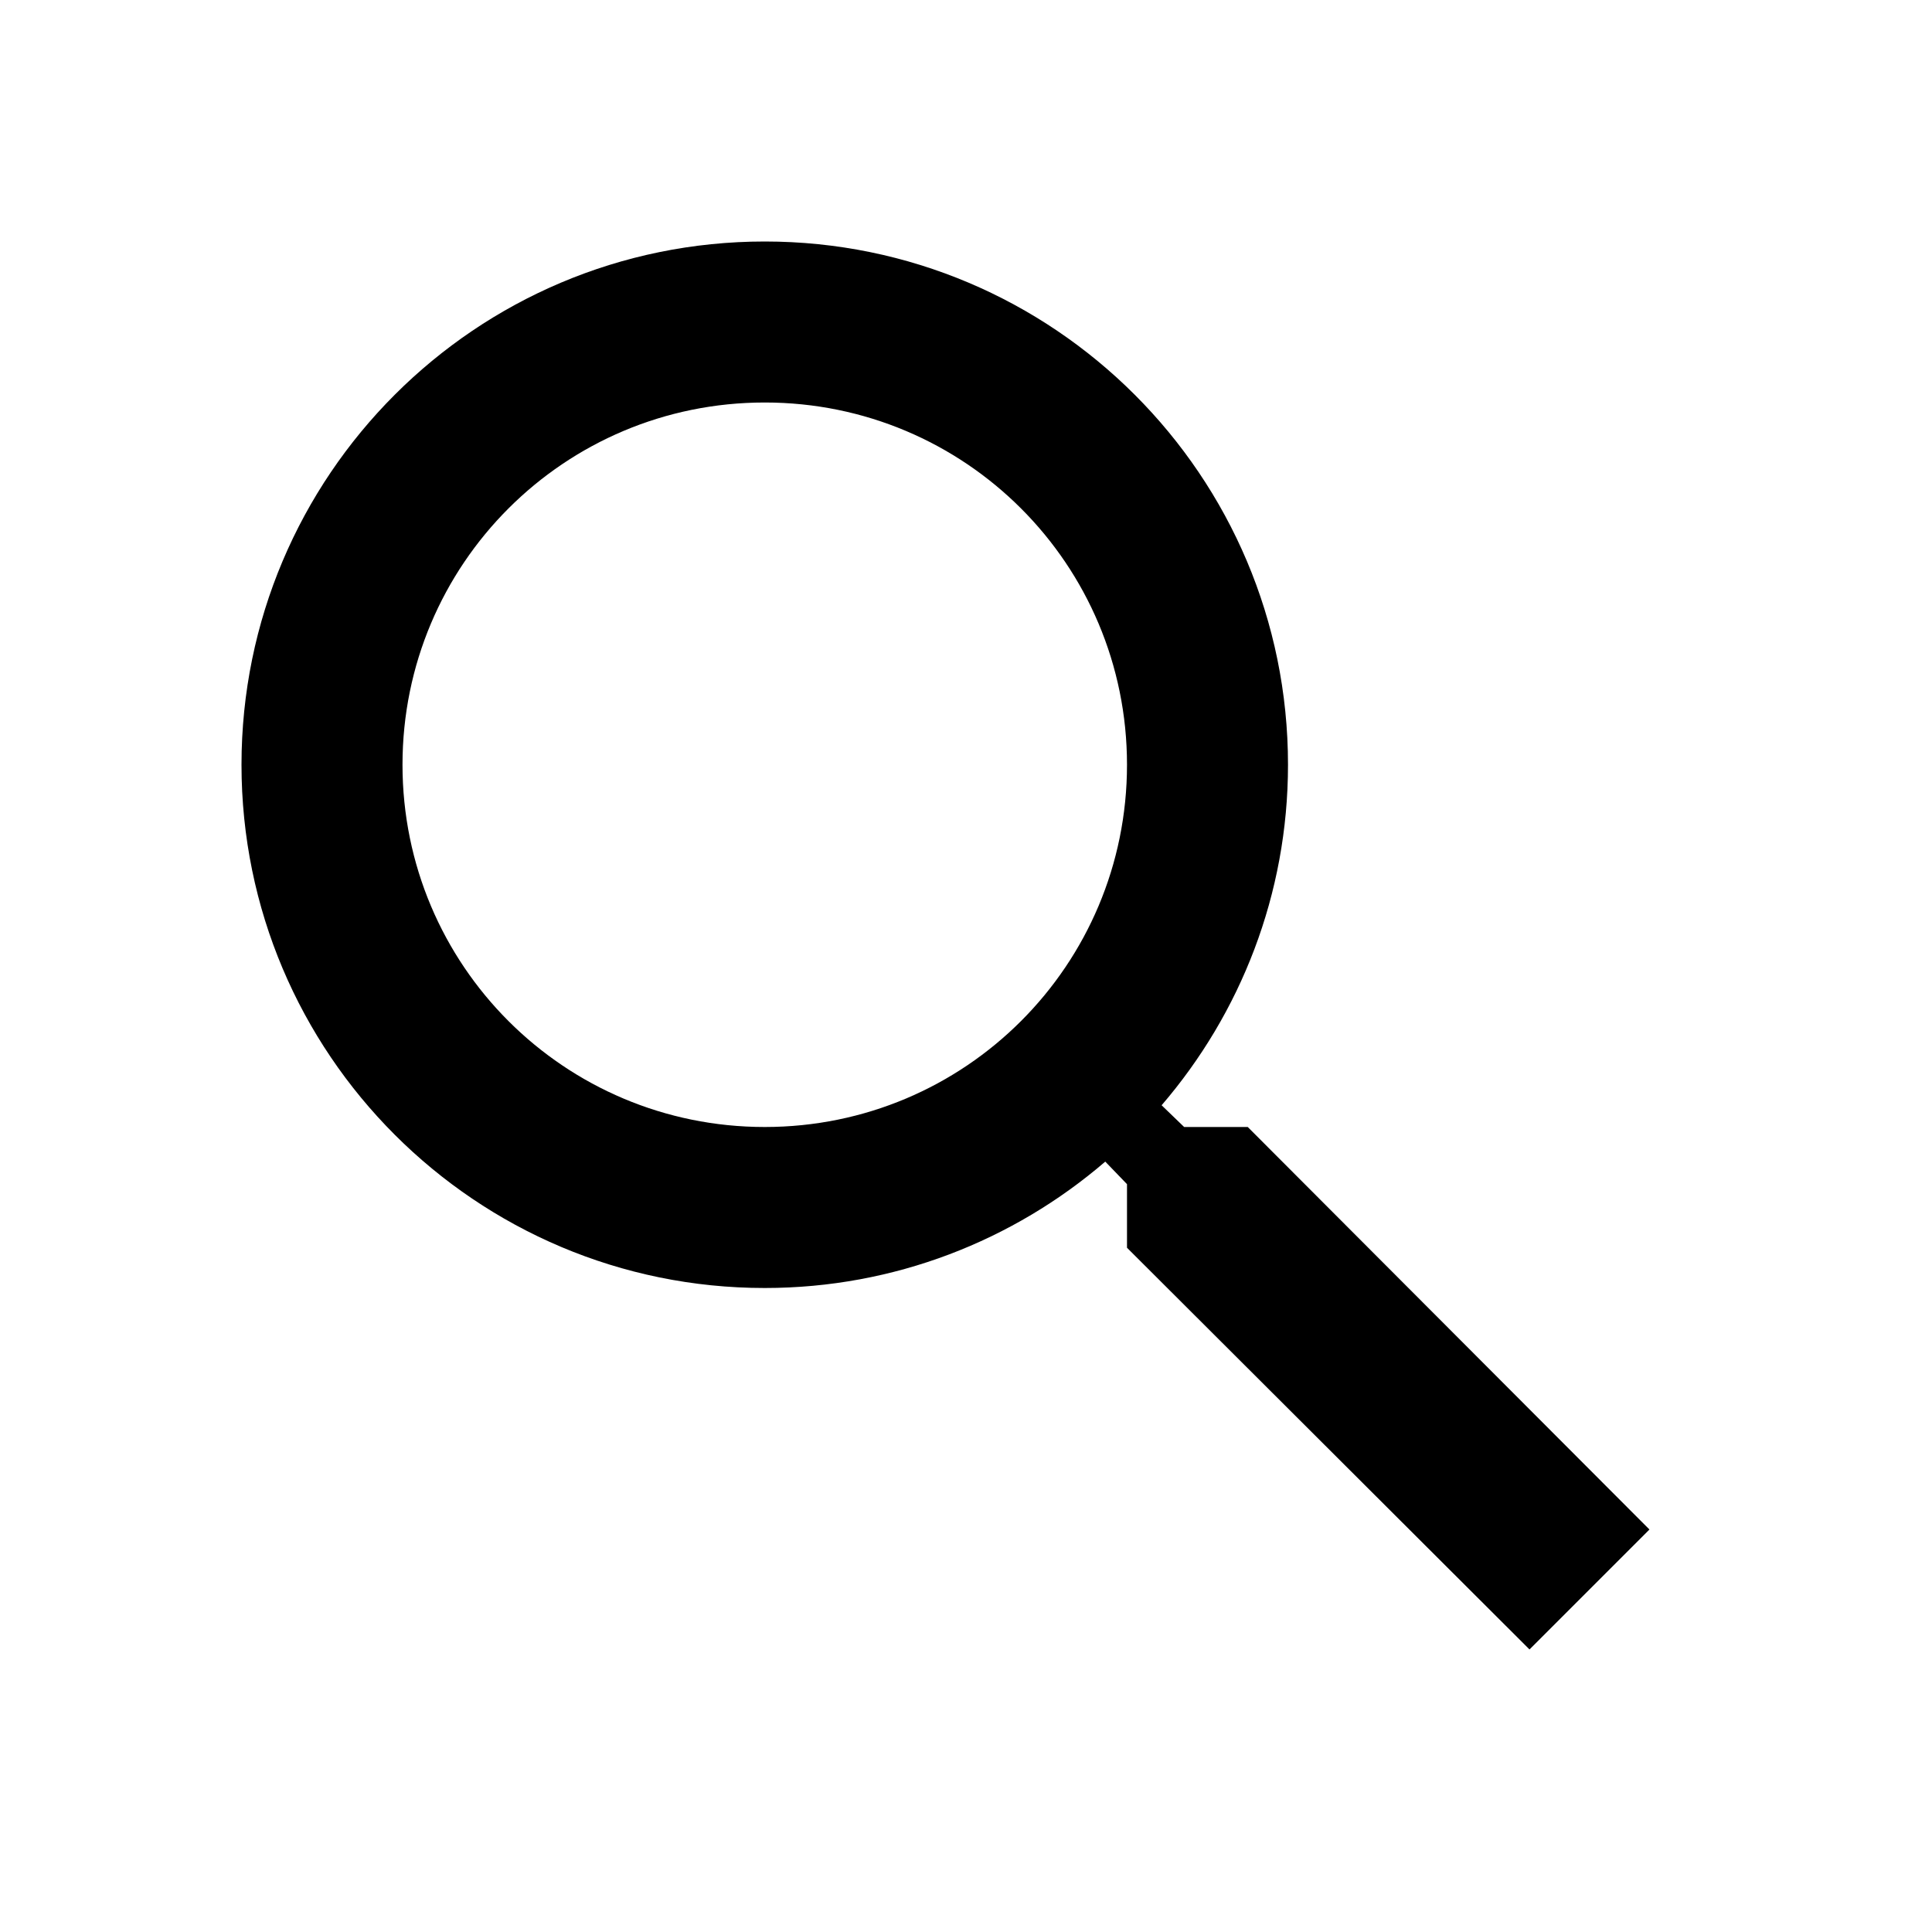
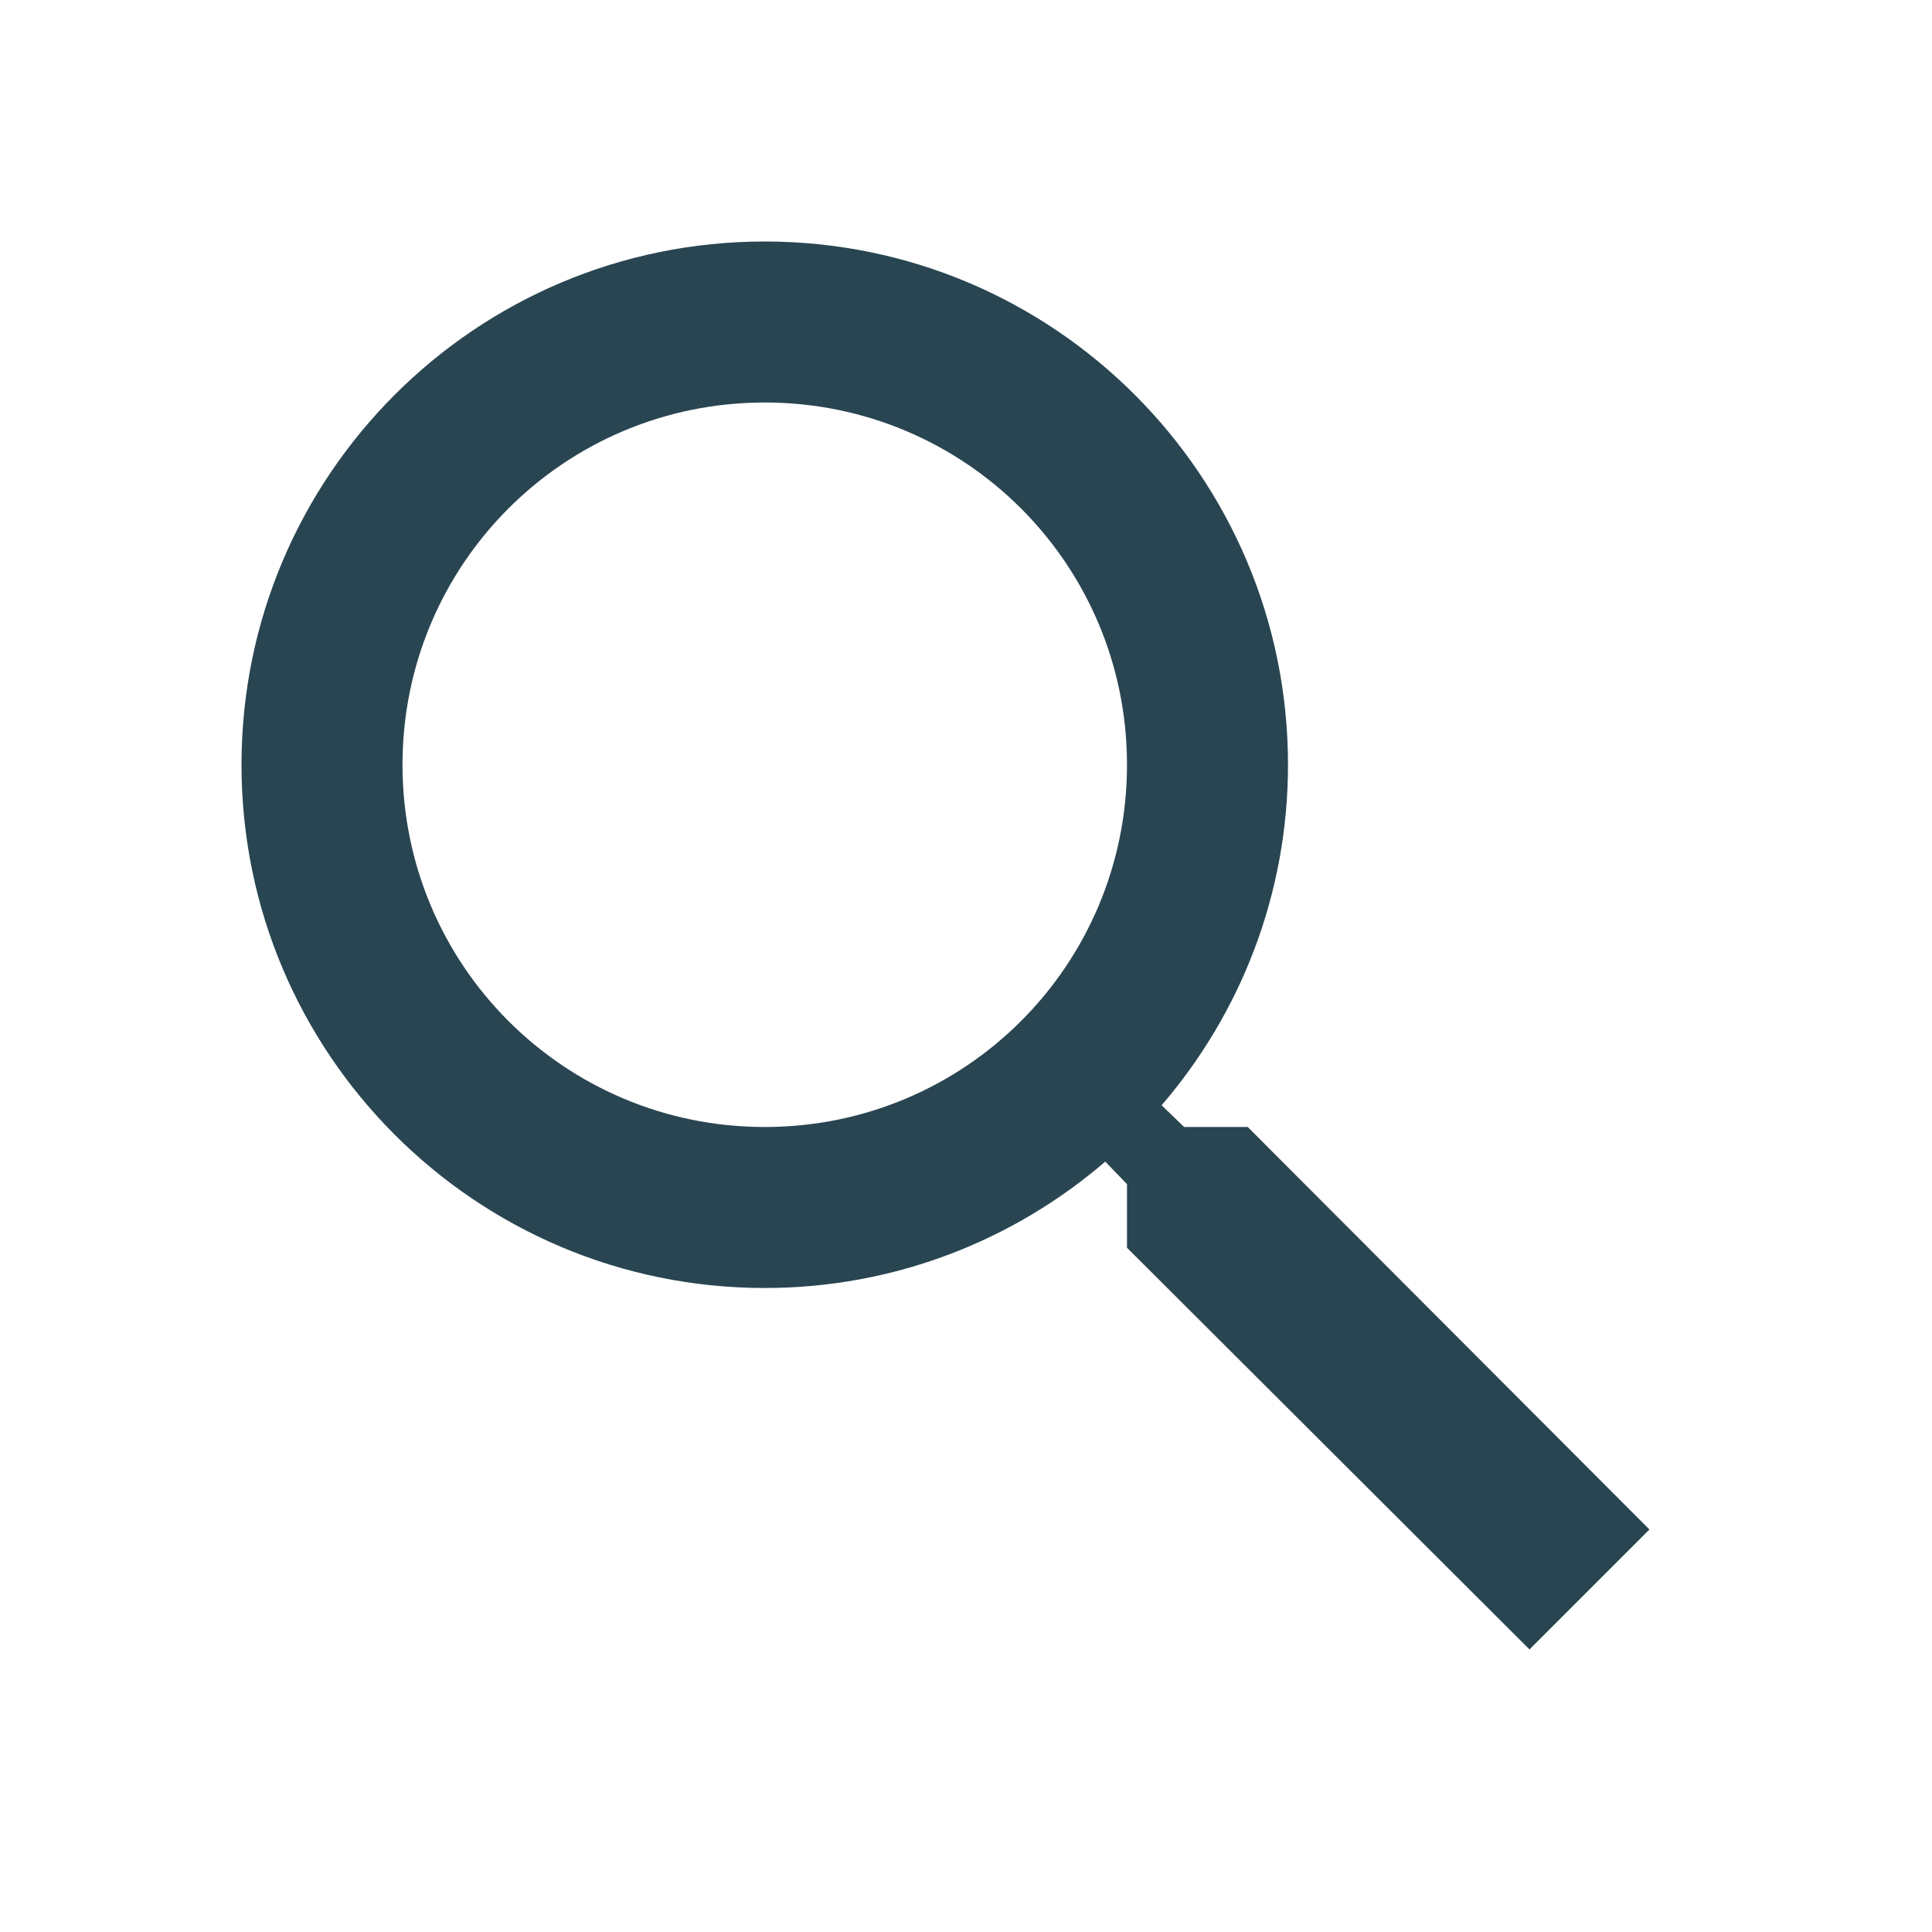
- <svg xmlns="http://www.w3.org/2000/svg" fill="#000000" height="24" viewBox="0 0 24 24" width="24">
+ <svg xmlns="http://www.w3.org/2000/svg" fill="#294552" height="24" viewBox="0 0 24 24" width="24">
  <path d="M15.5 14h-.79l-.28-.27C15.41 12.59 16 11.11 16 9.5 16 5.91 13.09 3 9.5 3S3 5.91 3 9.5 5.91 16 9.5 16c1.61 0 3.09-.59 4.23-1.57l.27.28v.79l5 4.99L20.49 19l-4.99-5zm-6 0C7.01 14 5 11.99 5 9.5S7.01 5 9.5 5 14 7.01 14 9.5 11.99 14 9.5 14z" />
  <path d="M0 0h24v24H0z" fill="none" />
</svg>
